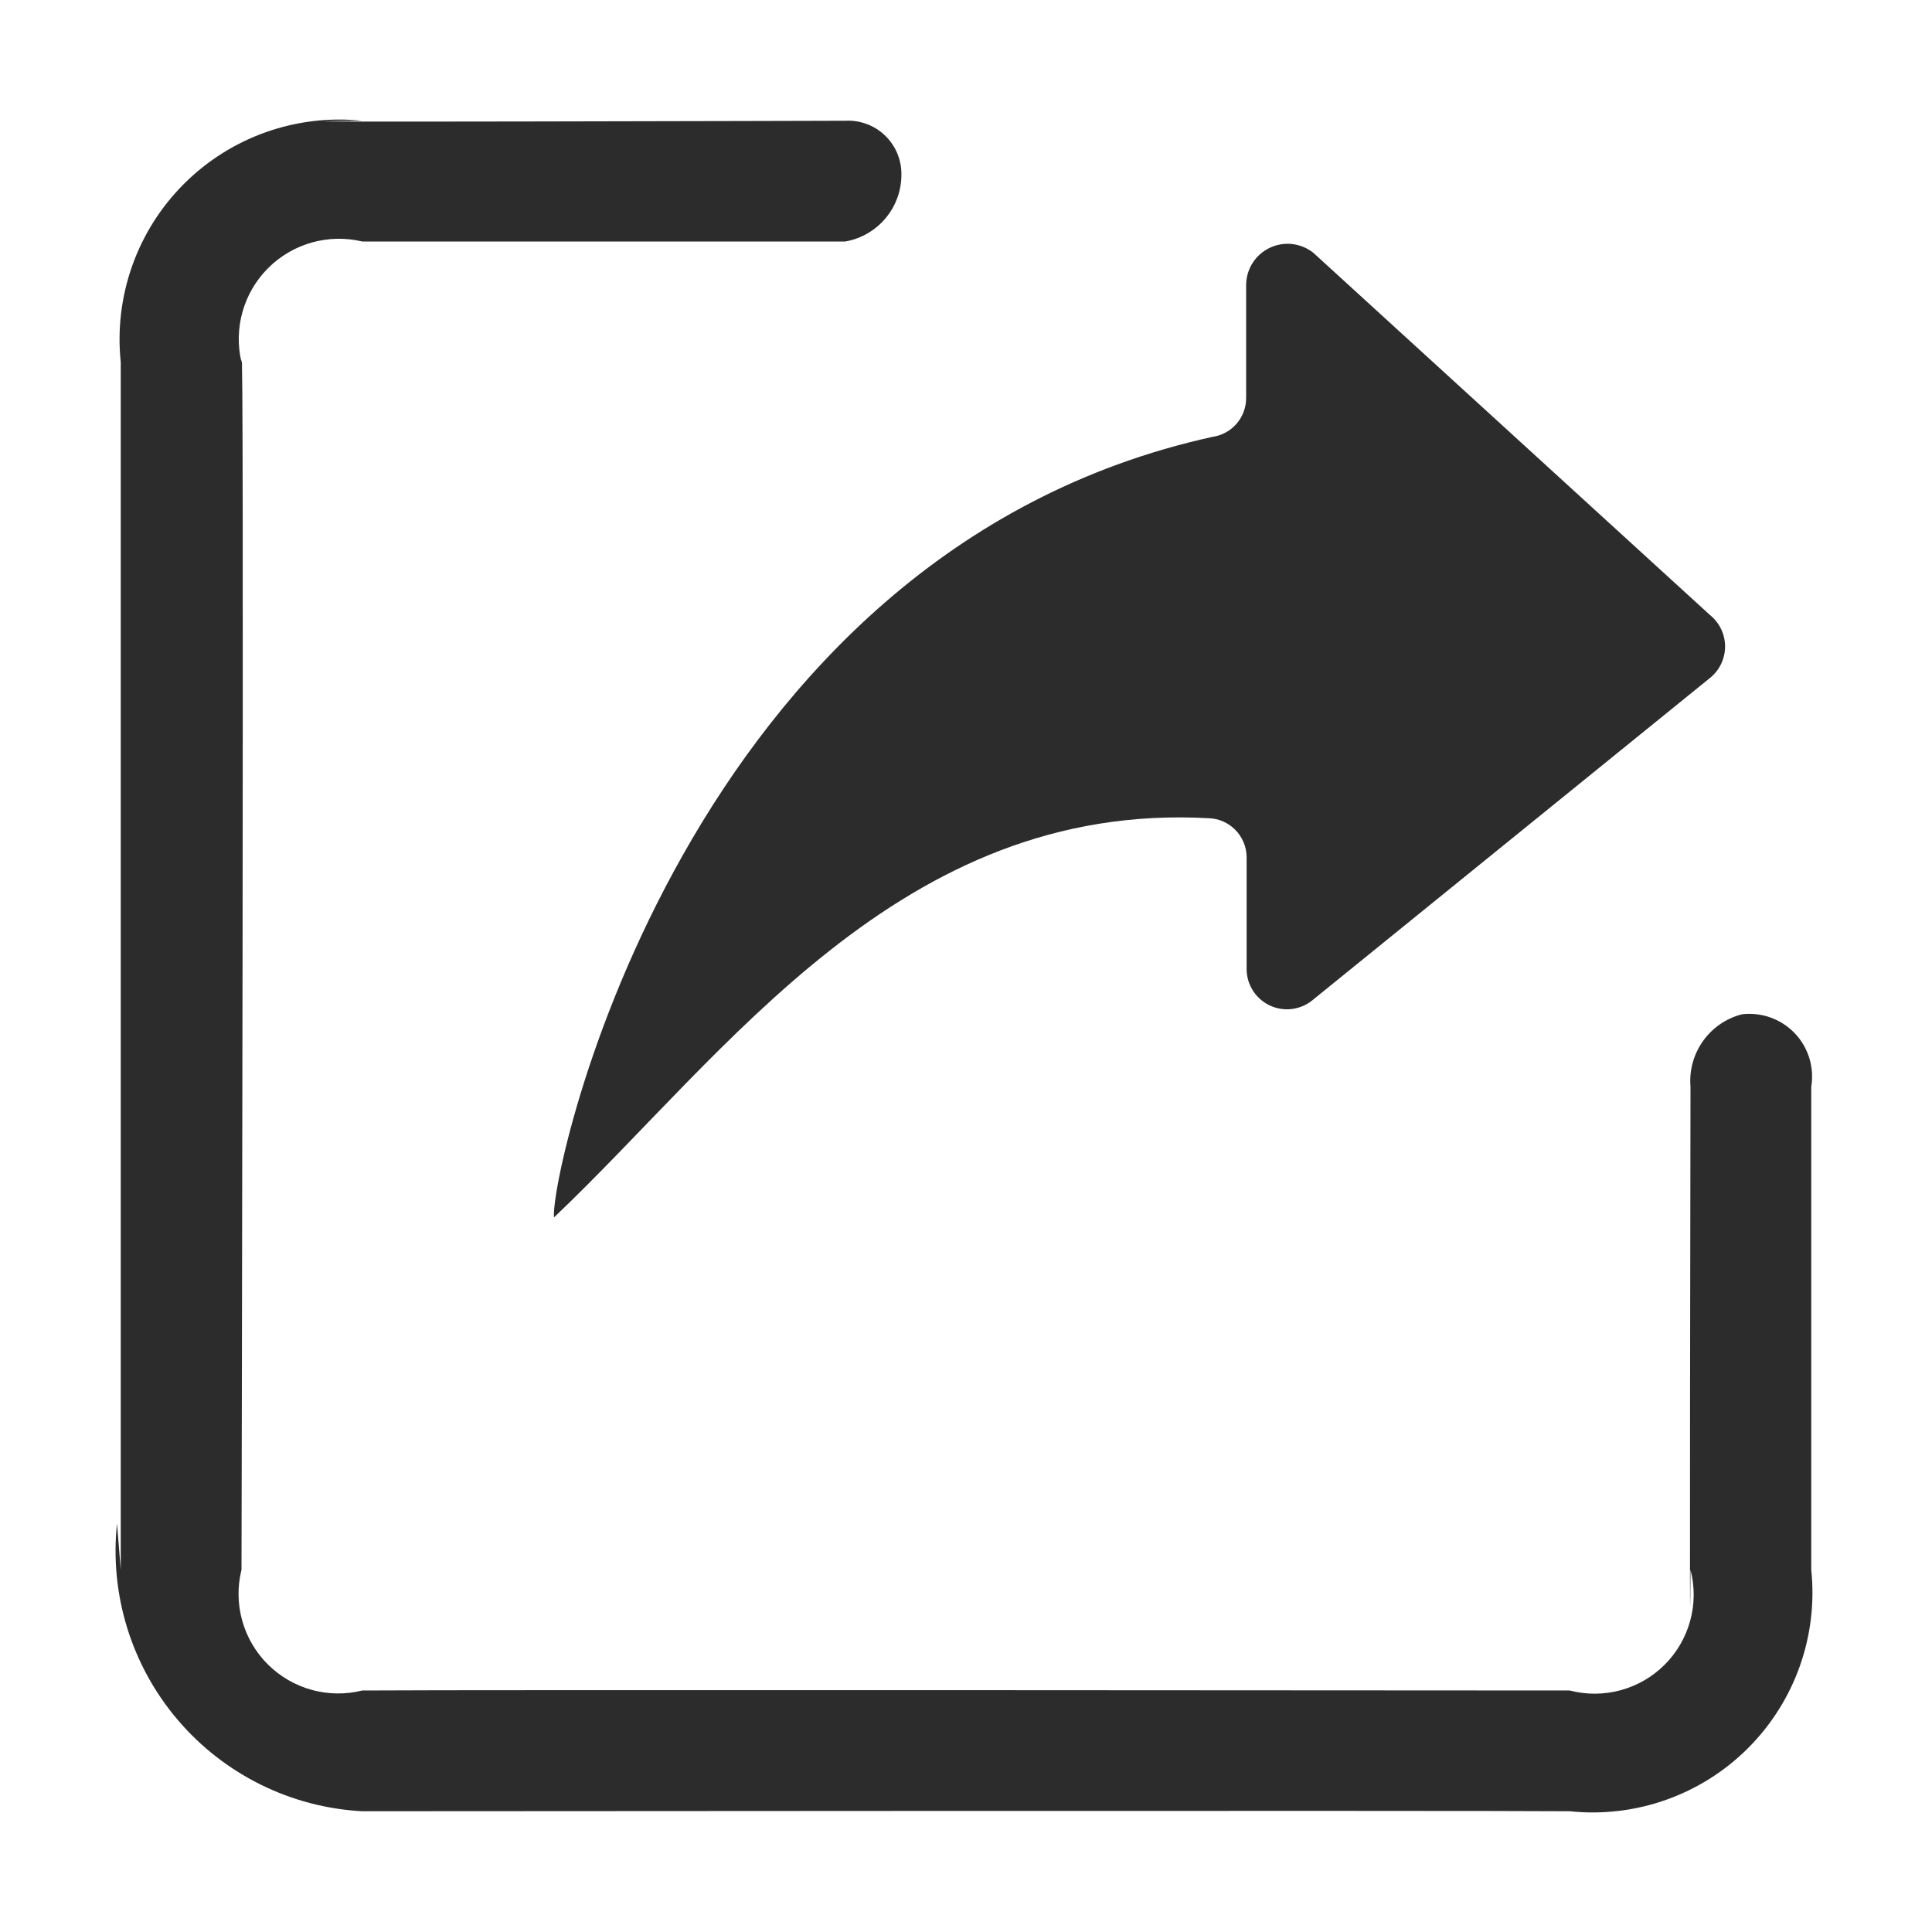
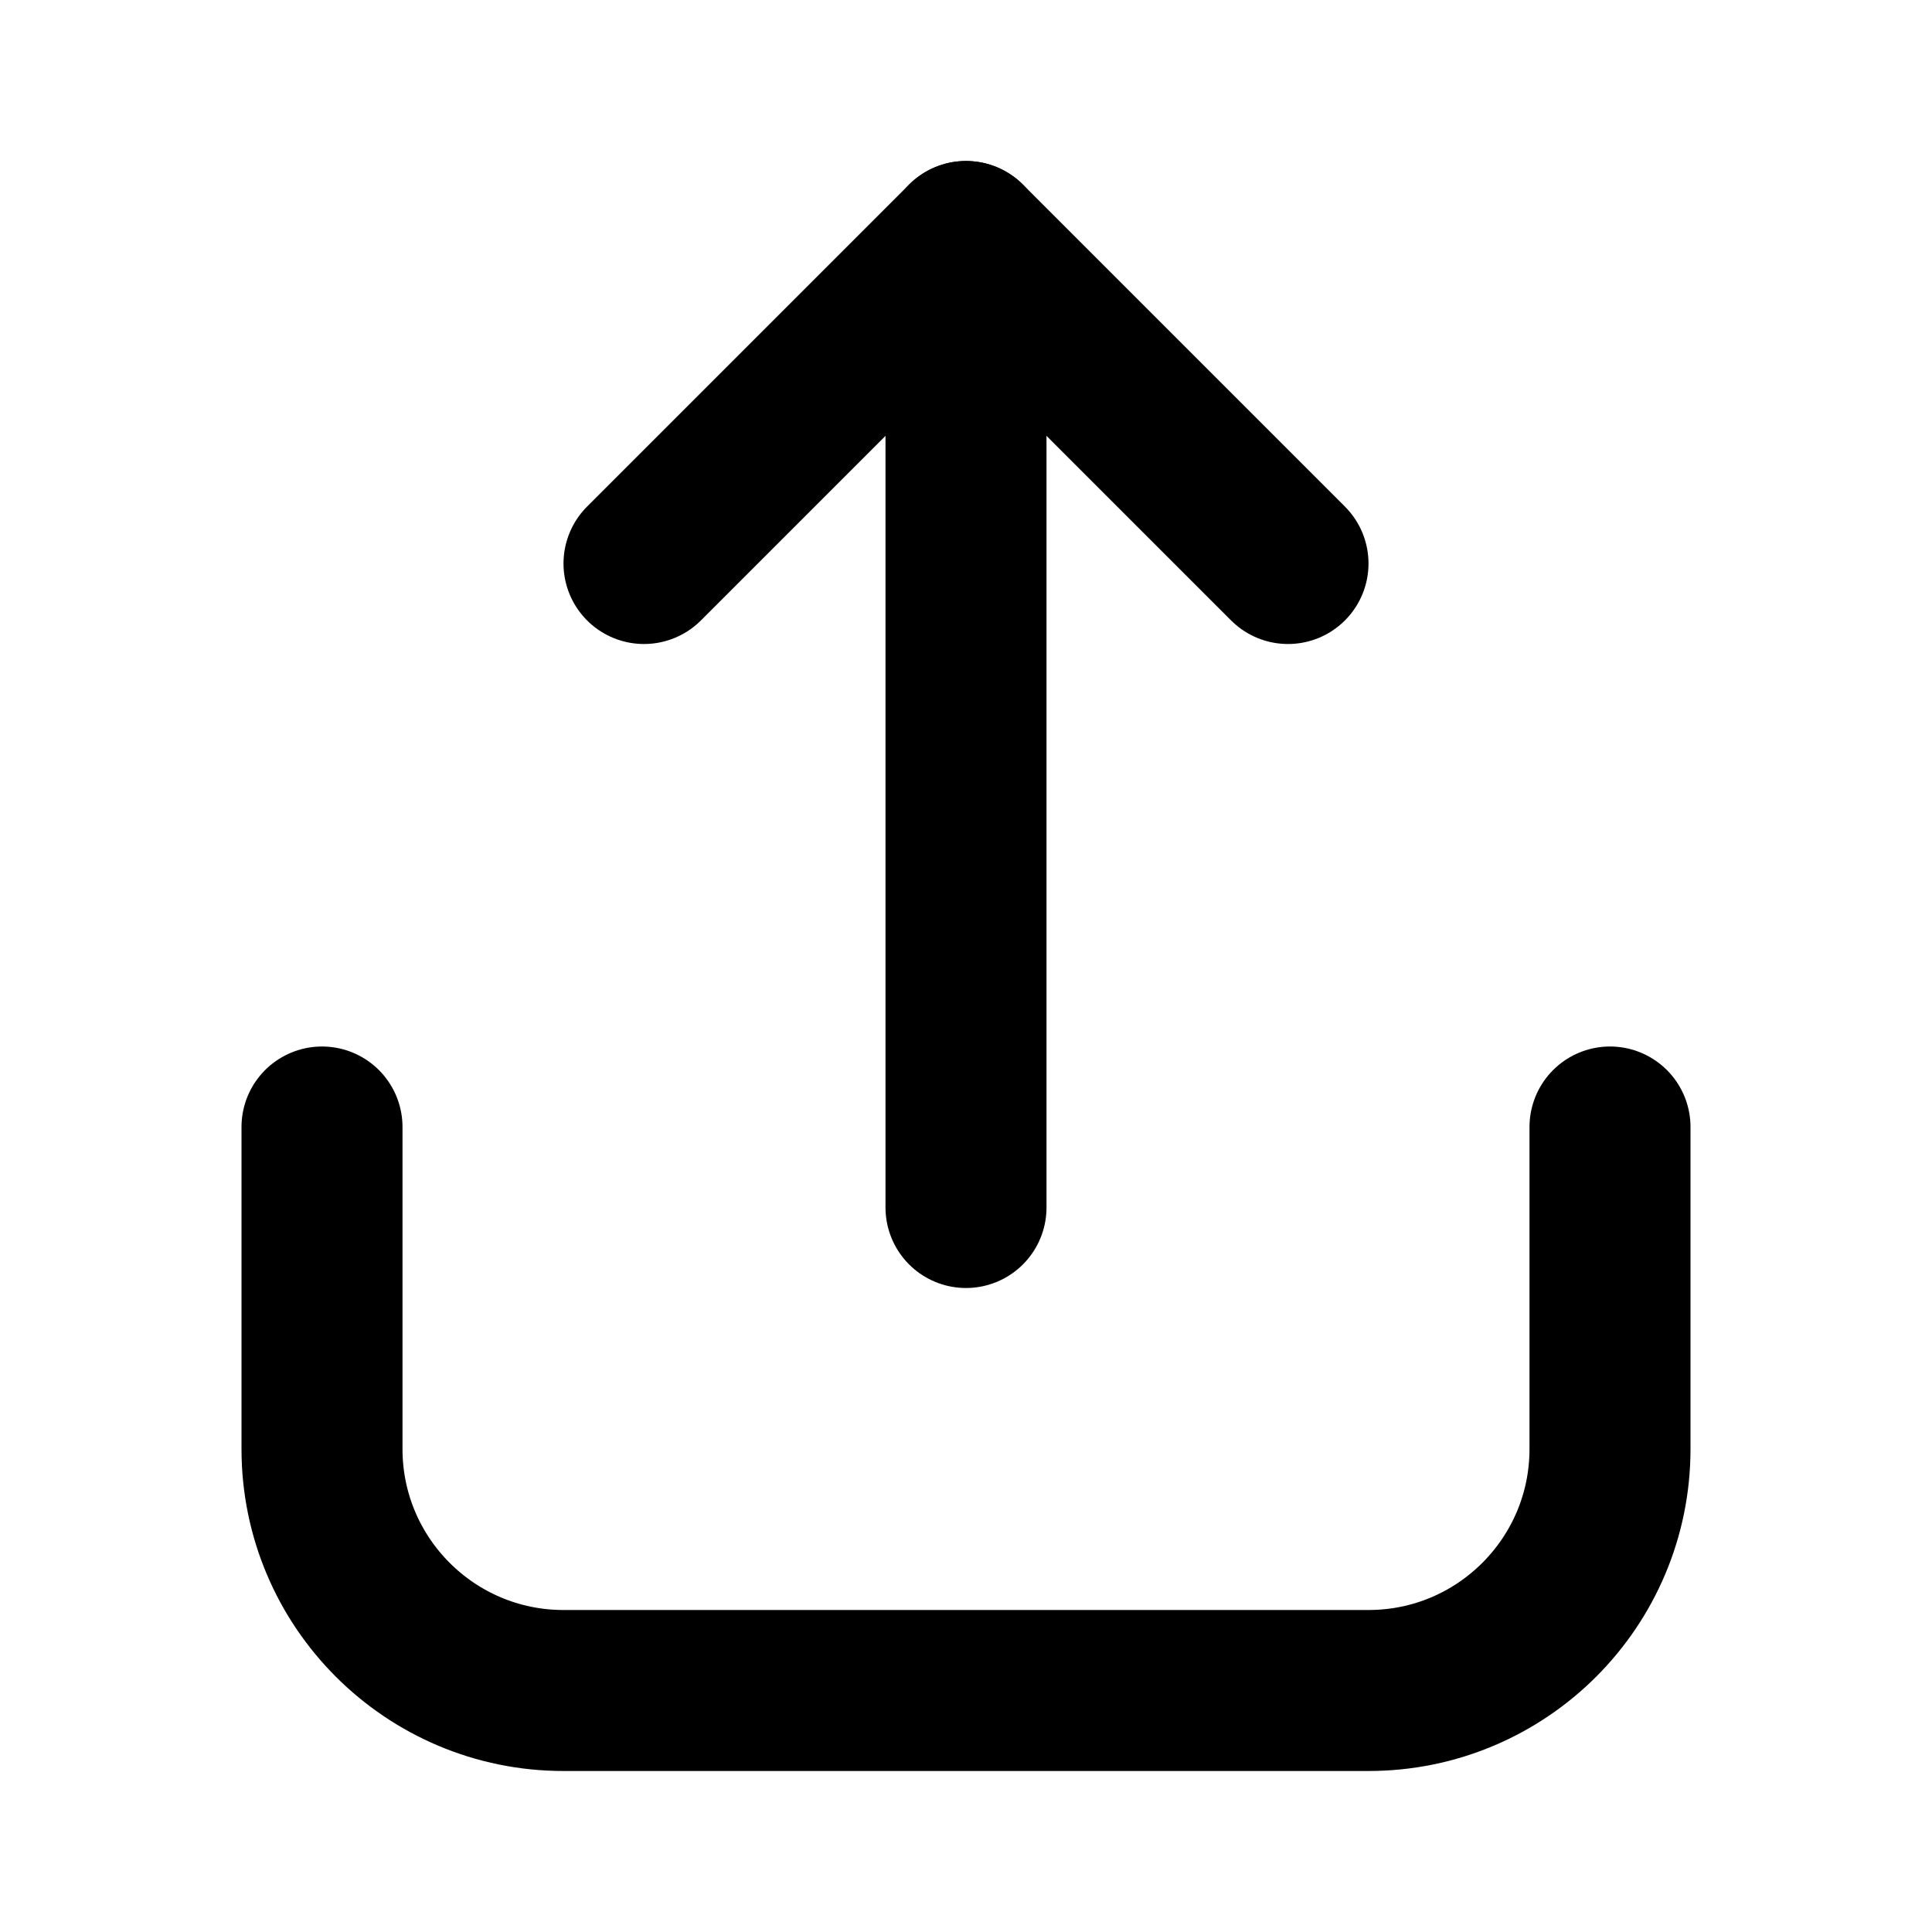
- <svg xmlns="http://www.w3.org/2000/svg" t="1764308009417" class="icon" viewBox="0 0 1024 1024" version="1.1" p-id="4714" width="200" height="200">
-   <path d="M293.632 645.248c91.456-86.784 183.552-220.544 346.88-211.584a20.8 20.8 0 0 1 20.224 20.8v59.392a21.376 21.376 0 0 0 34.432 16.64l211.2-171.2a21.376 21.376 0 0 0 0-33.28l-210.24-192a21.952 21.952 0 0 0-35.648 16.64v60.096a20.8 20.8 0 0 1-17.856 20.8c-280.704 61.76-351.36 391.104-348.992 413.696zM192 960a138.176 138.176 0 0 1-129.984-152.512L64 832V192a116.48 116.48 0 0 1 128-128c-108.8 1.024 256 0 256 0a28.224 28.224 0 0 1 29.76 27.84A35.968 35.968 0 0 1 448 128H192a53.12 53.12 0 0 0-64 64c1.536-37.504 0 640 0 640a52.8 52.8 0 0 0 64 64c49.536-0.448 640 0 640 0a52.48 52.48 0 0 0 64-64c-0.64 105.152 0-256 0-256a36.48 36.48 0 0 1 27.264-38.4A33.216 33.216 0 0 1 960 576v256a116.48 116.48 0 0 1-128 128c-50.56-0.448-640 0-640 0z" fill="#2c2c2c" p-id="4715" />
+ <svg xmlns="http://www.w3.org/2000/svg" viewBox="0 0 24 24" fill="none" stroke="currentColor" stroke-width="2" stroke-linecap="round" stroke-linejoin="round">
+   <path d="M12 3v12" />
+   <path d="m8 7 4-4 4 4" />
+   <path d="M4 14v4a3 3 0 0 0 3 3h10a3 3 0 0 0 3-3v-4" />
</svg>
